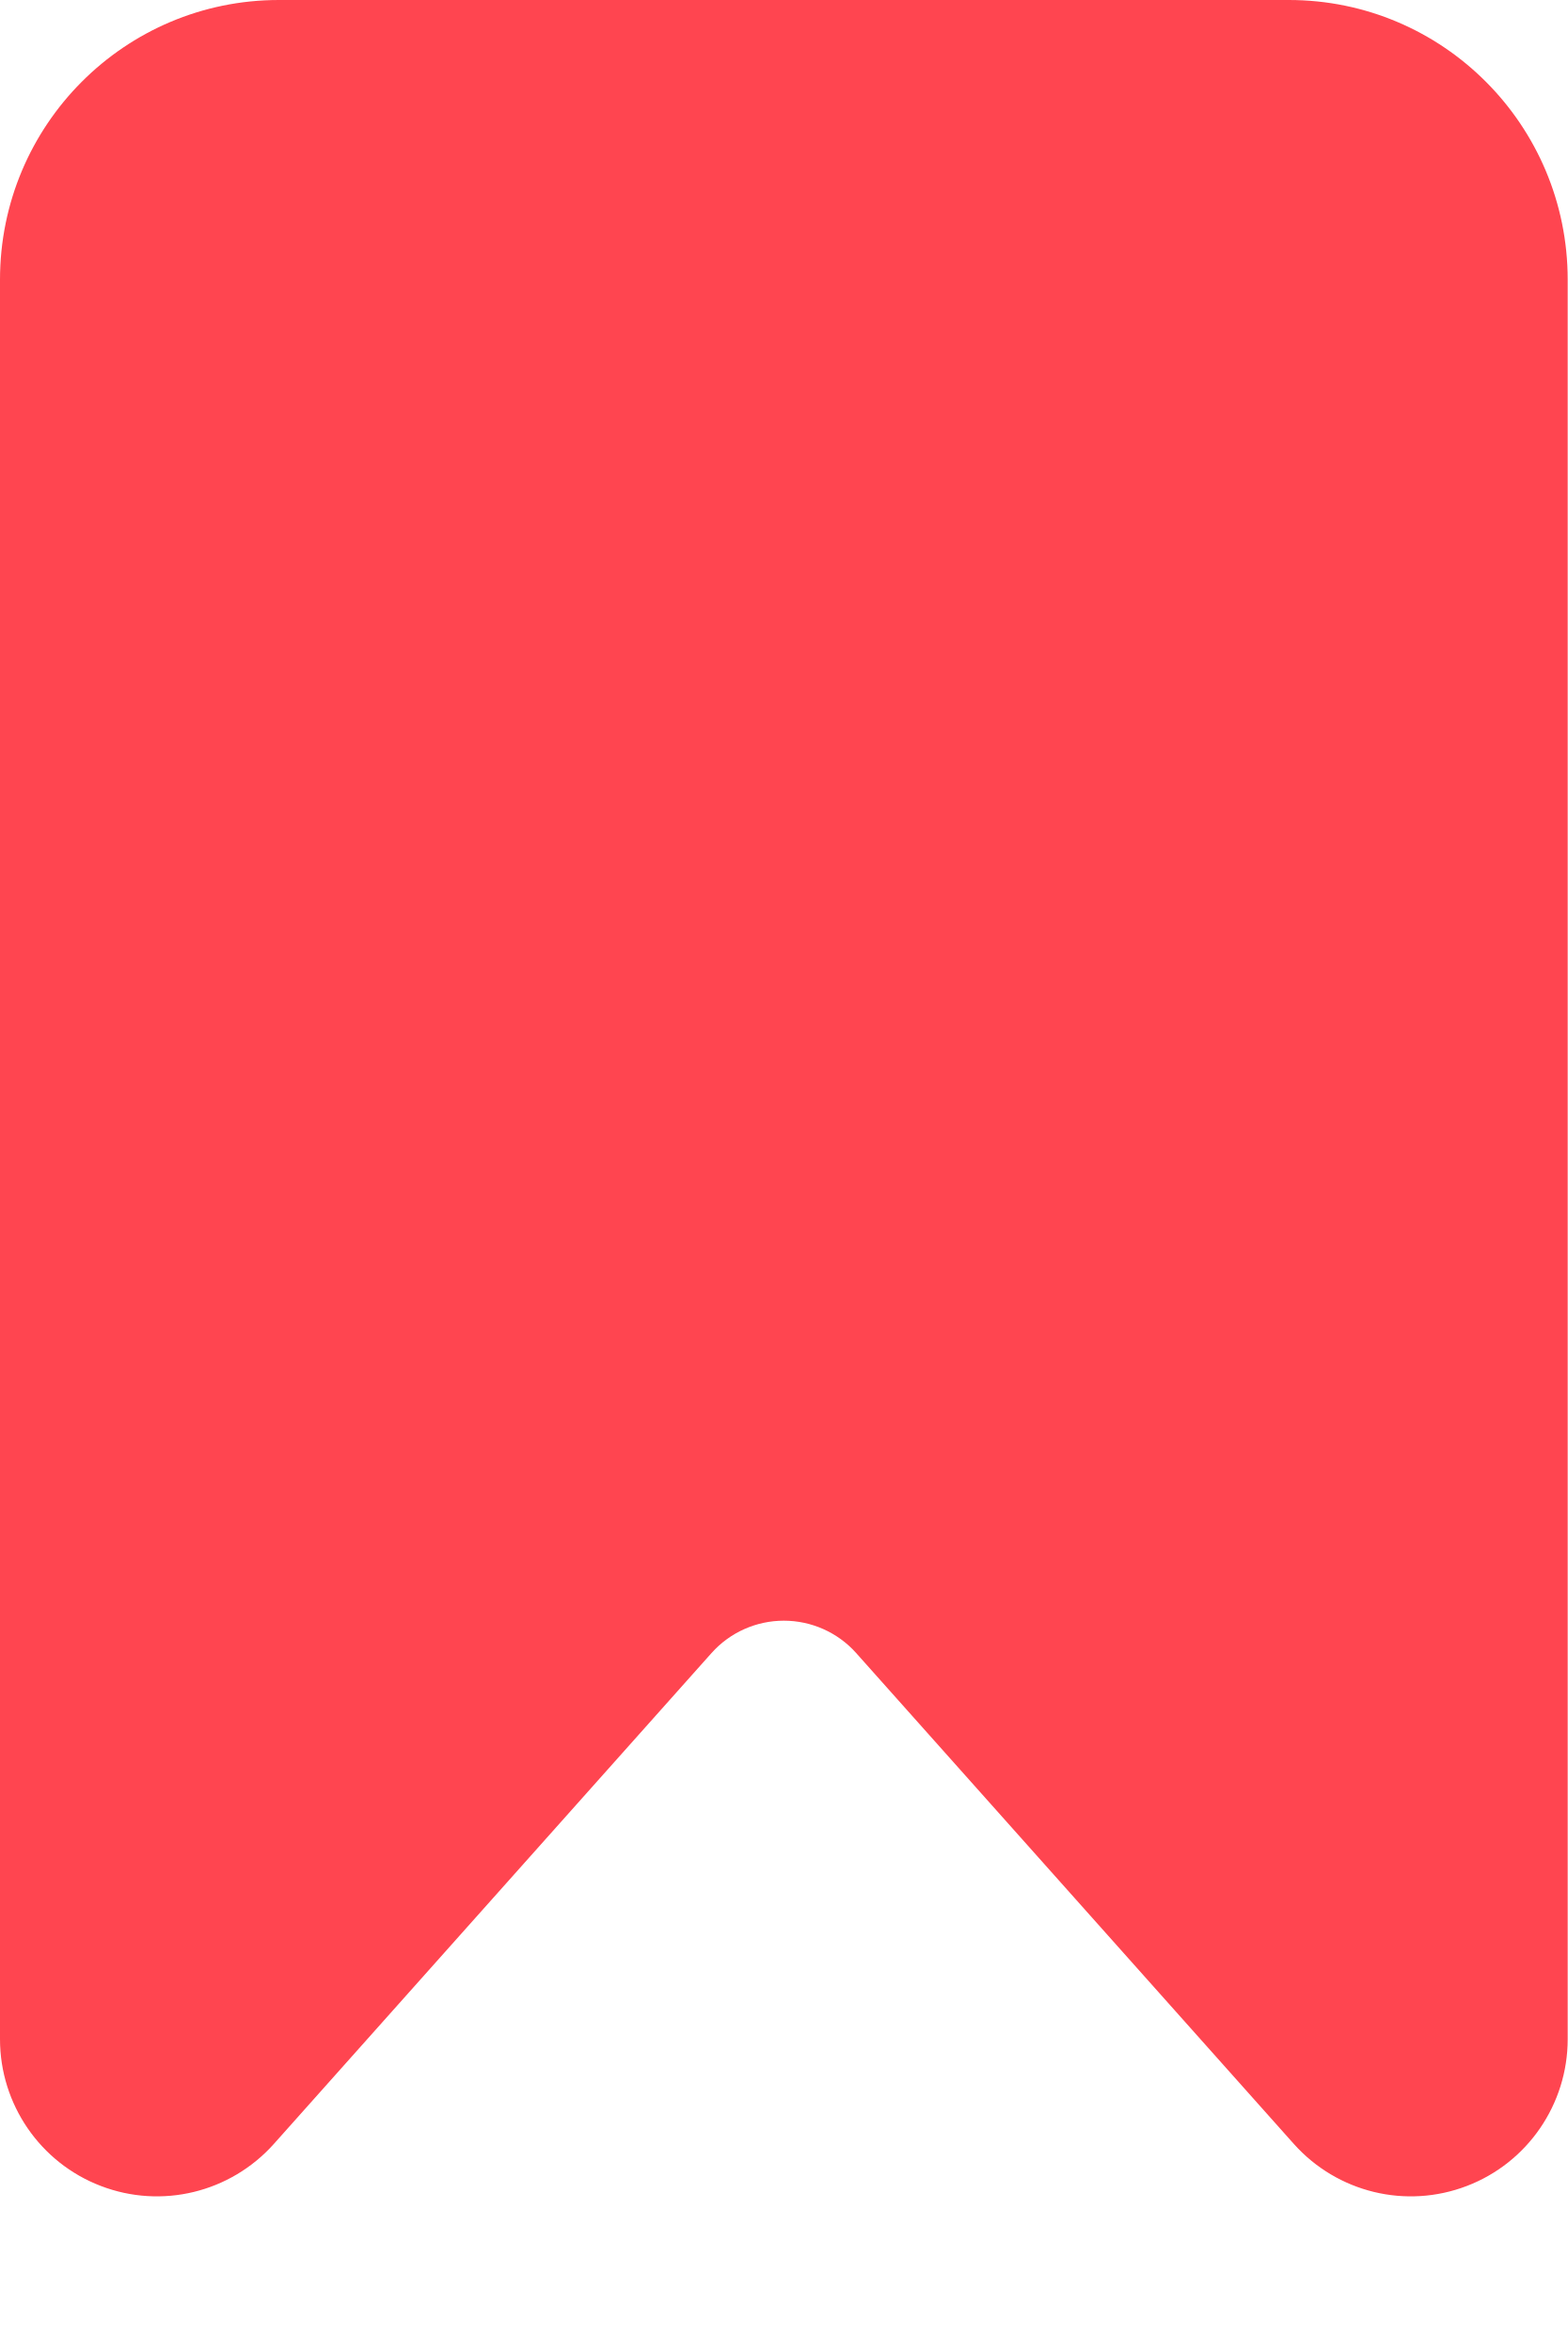
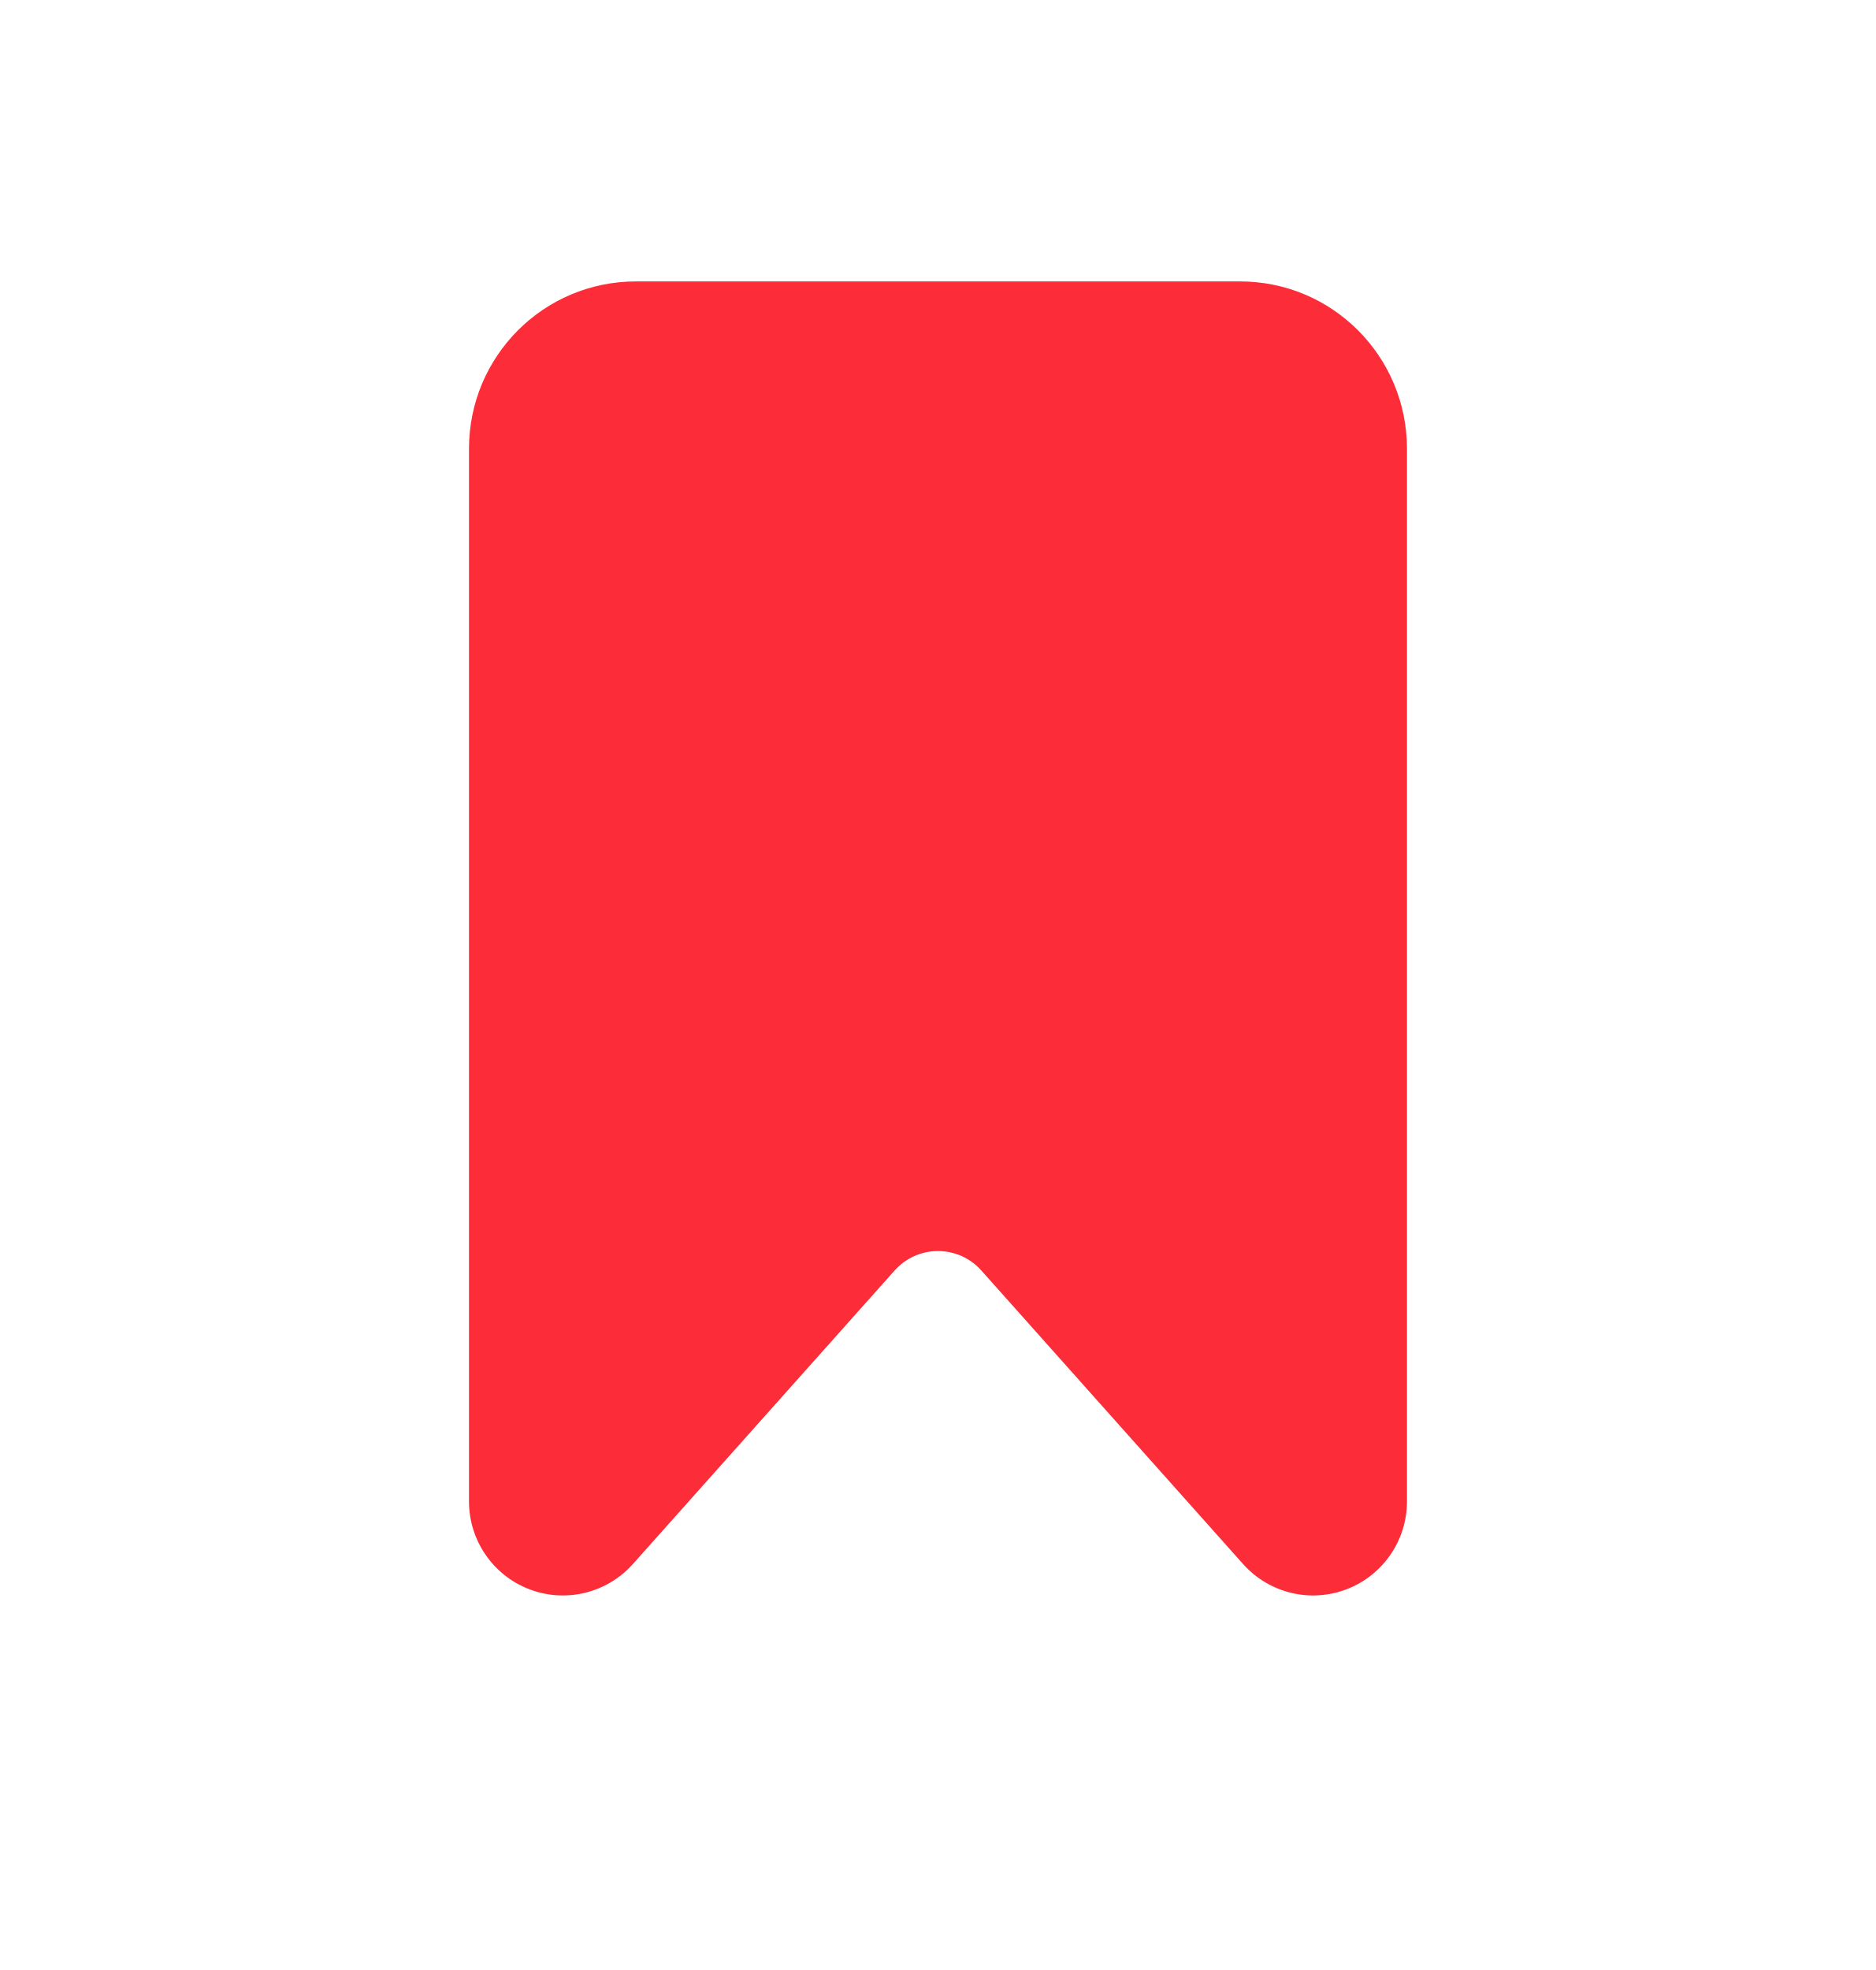
- <svg xmlns="http://www.w3.org/2000/svg" width="10" height="15" viewBox="0 0 10 15" fill="none">
-   <path fill-rule="evenodd" clip-rule="evenodd" d="M10 1.784C10 0.798 9.204 0 8.221 0C6.404 0 3.596 0 1.779 0C0.796 0 0 0.798 0 1.784C0 4.532 0 9.818 0 13.005C0 13.42 0.256 13.793 0.643 13.941C1.031 14.09 1.469 13.983 1.746 13.674C2.739 12.56 3.908 11.25 4.539 10.542C4.656 10.411 4.824 10.336 5 10.336C5.176 10.336 5.344 10.411 5.461 10.542C6.092 11.25 7.261 12.56 8.254 13.674C8.531 13.983 8.969 14.09 9.357 13.941C9.744 13.793 10 13.42 10 13.005C10 9.818 10 4.532 10 1.784Z" fill="#FF4550" />
+ <svg xmlns="http://www.w3.org/2000/svg" width="20" height="21" viewBox="0 0 20 21" fill="none">
+   <path fill-rule="evenodd" clip-rule="evenodd" d="M15 4.784C15 3.798 14.204 3 13.221 3C11.404 3 8.596 3 6.779 3C5.796 3 5 3.798 5 4.784C5 7.532 5 12.819 5 16.005C5 16.42 5.256 16.793 5.643 16.941C6.031 17.09 6.469 16.983 6.746 16.674C7.739 15.56 8.908 14.25 9.539 13.542C9.656 13.411 9.824 13.336 10 13.336C10.176 13.336 10.344 13.411 10.461 13.542C11.092 14.25 12.261 15.56 13.254 16.674C13.531 16.983 13.969 17.09 14.357 16.941C14.744 16.793 15 16.42 15 16.005C15 12.819 15 7.532 15 4.784Z" fill="#FC2C38" />
</svg>
